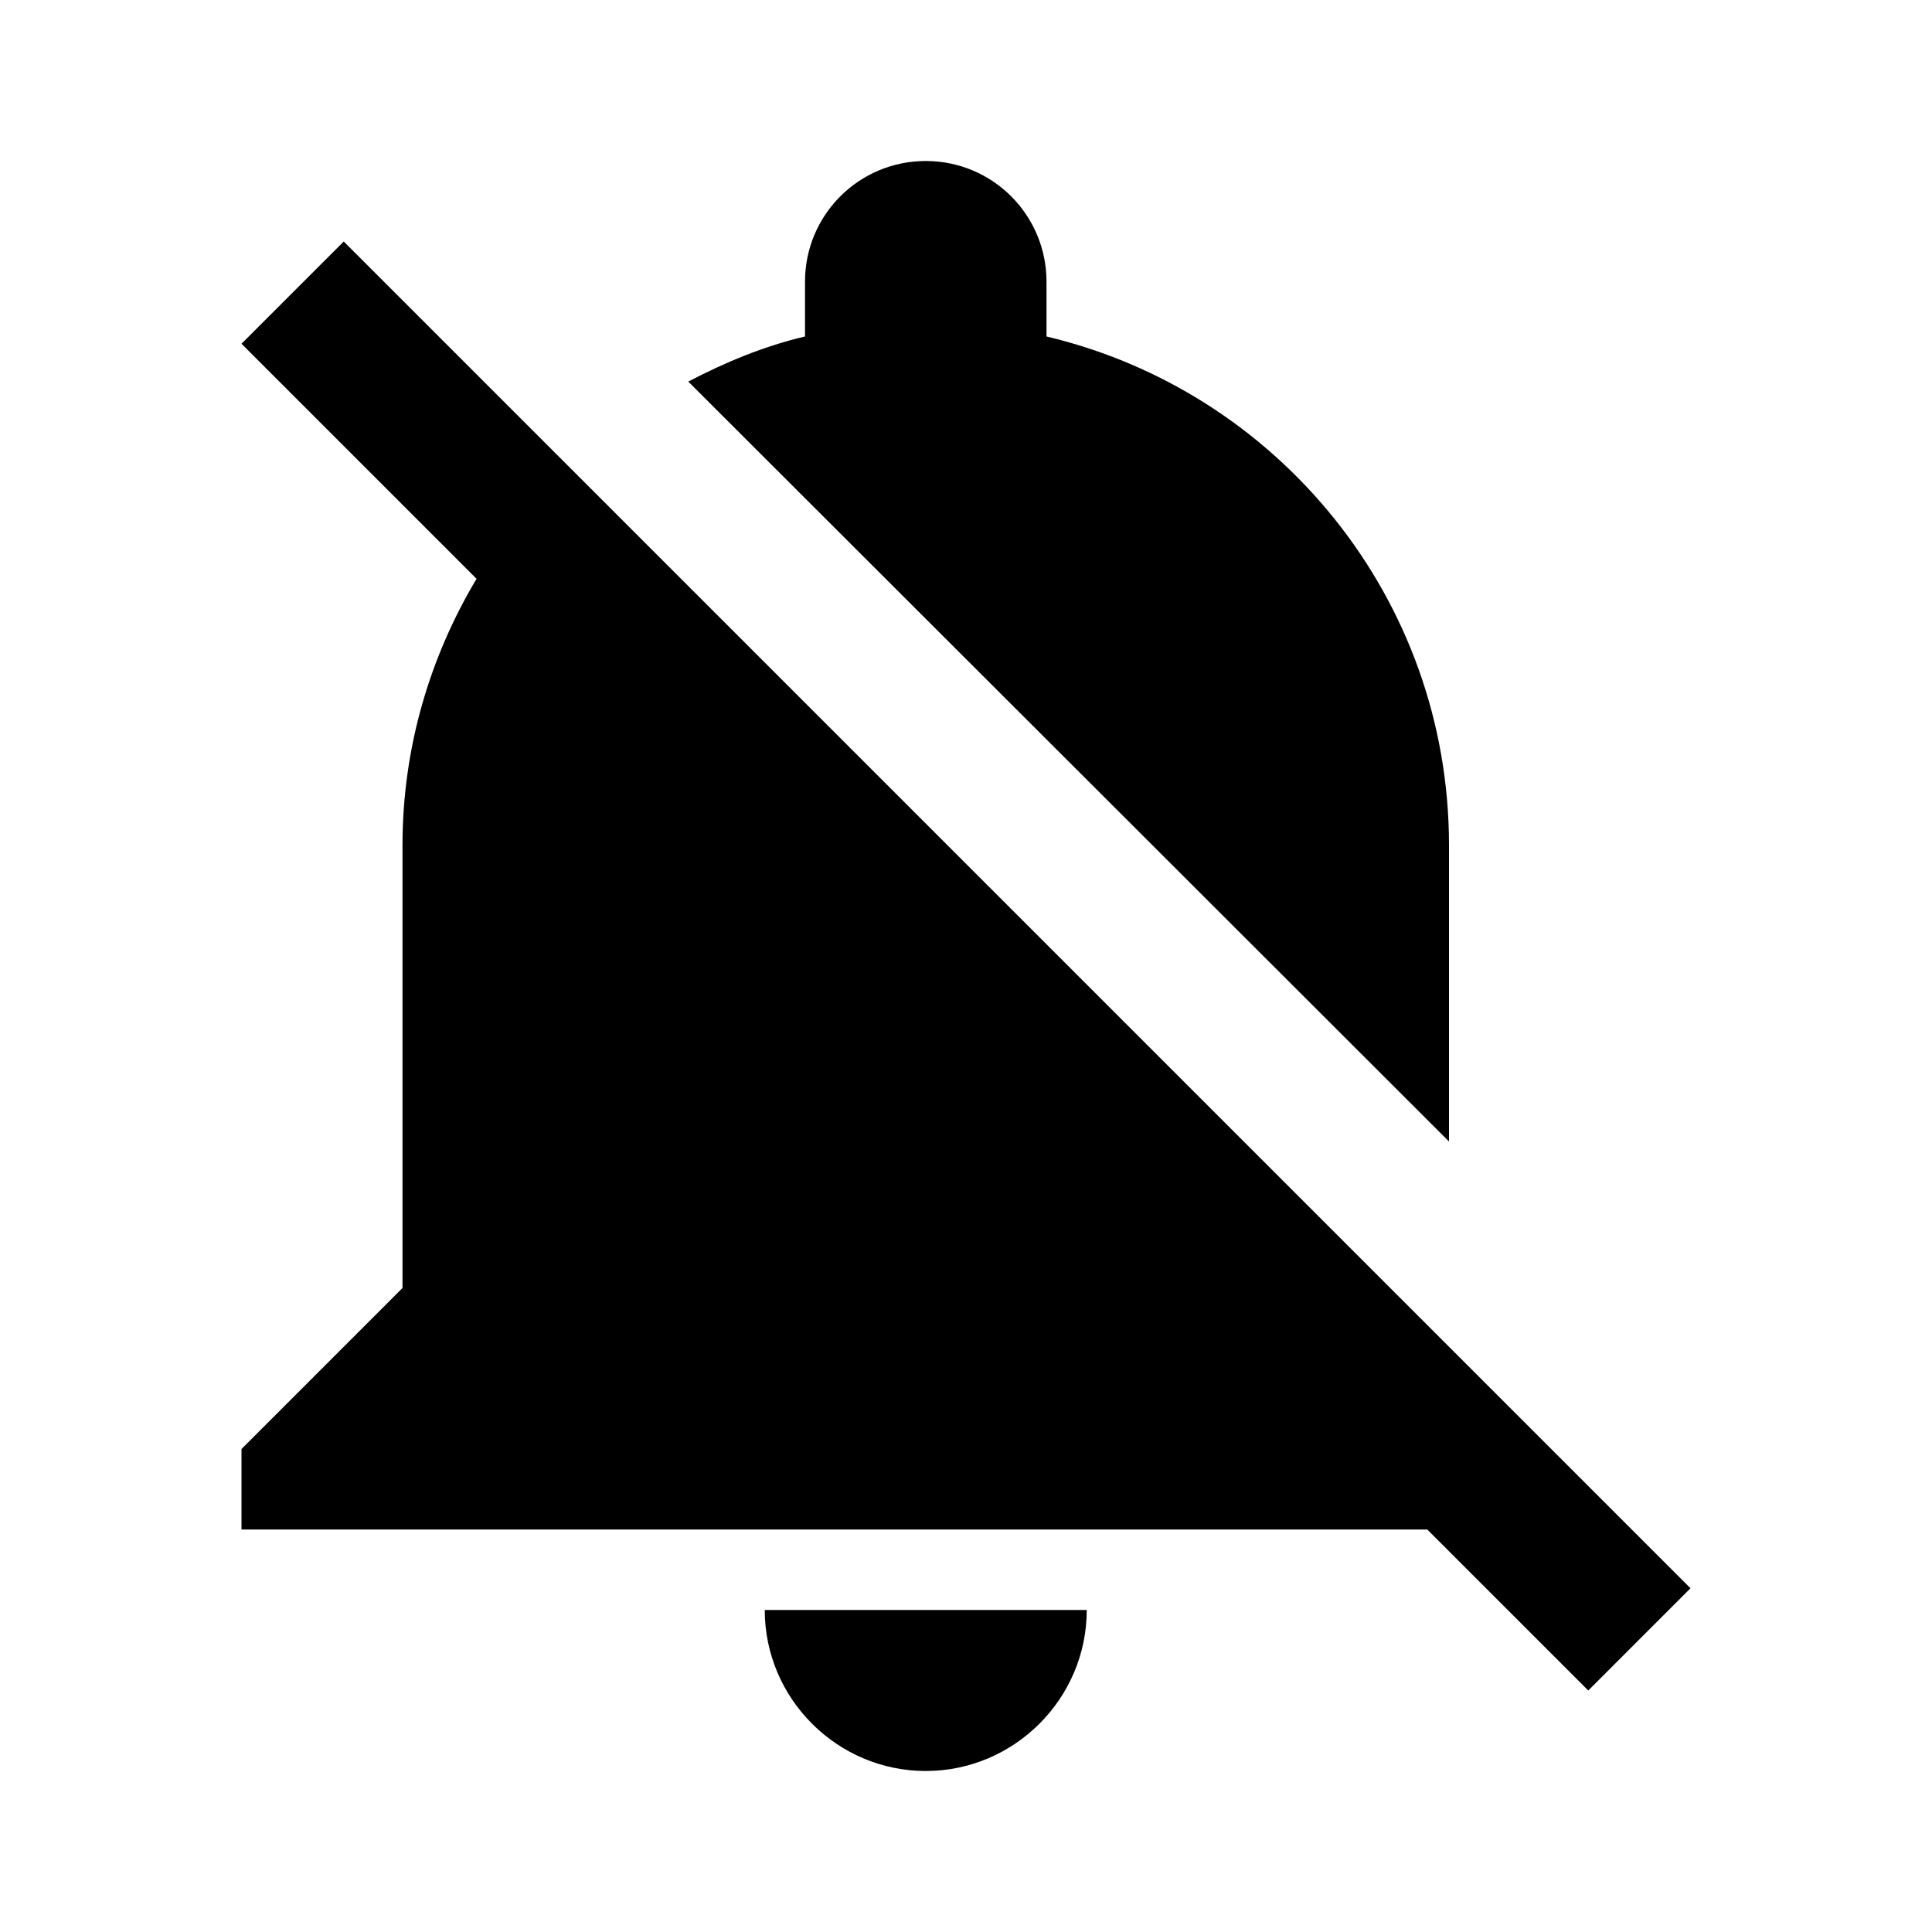
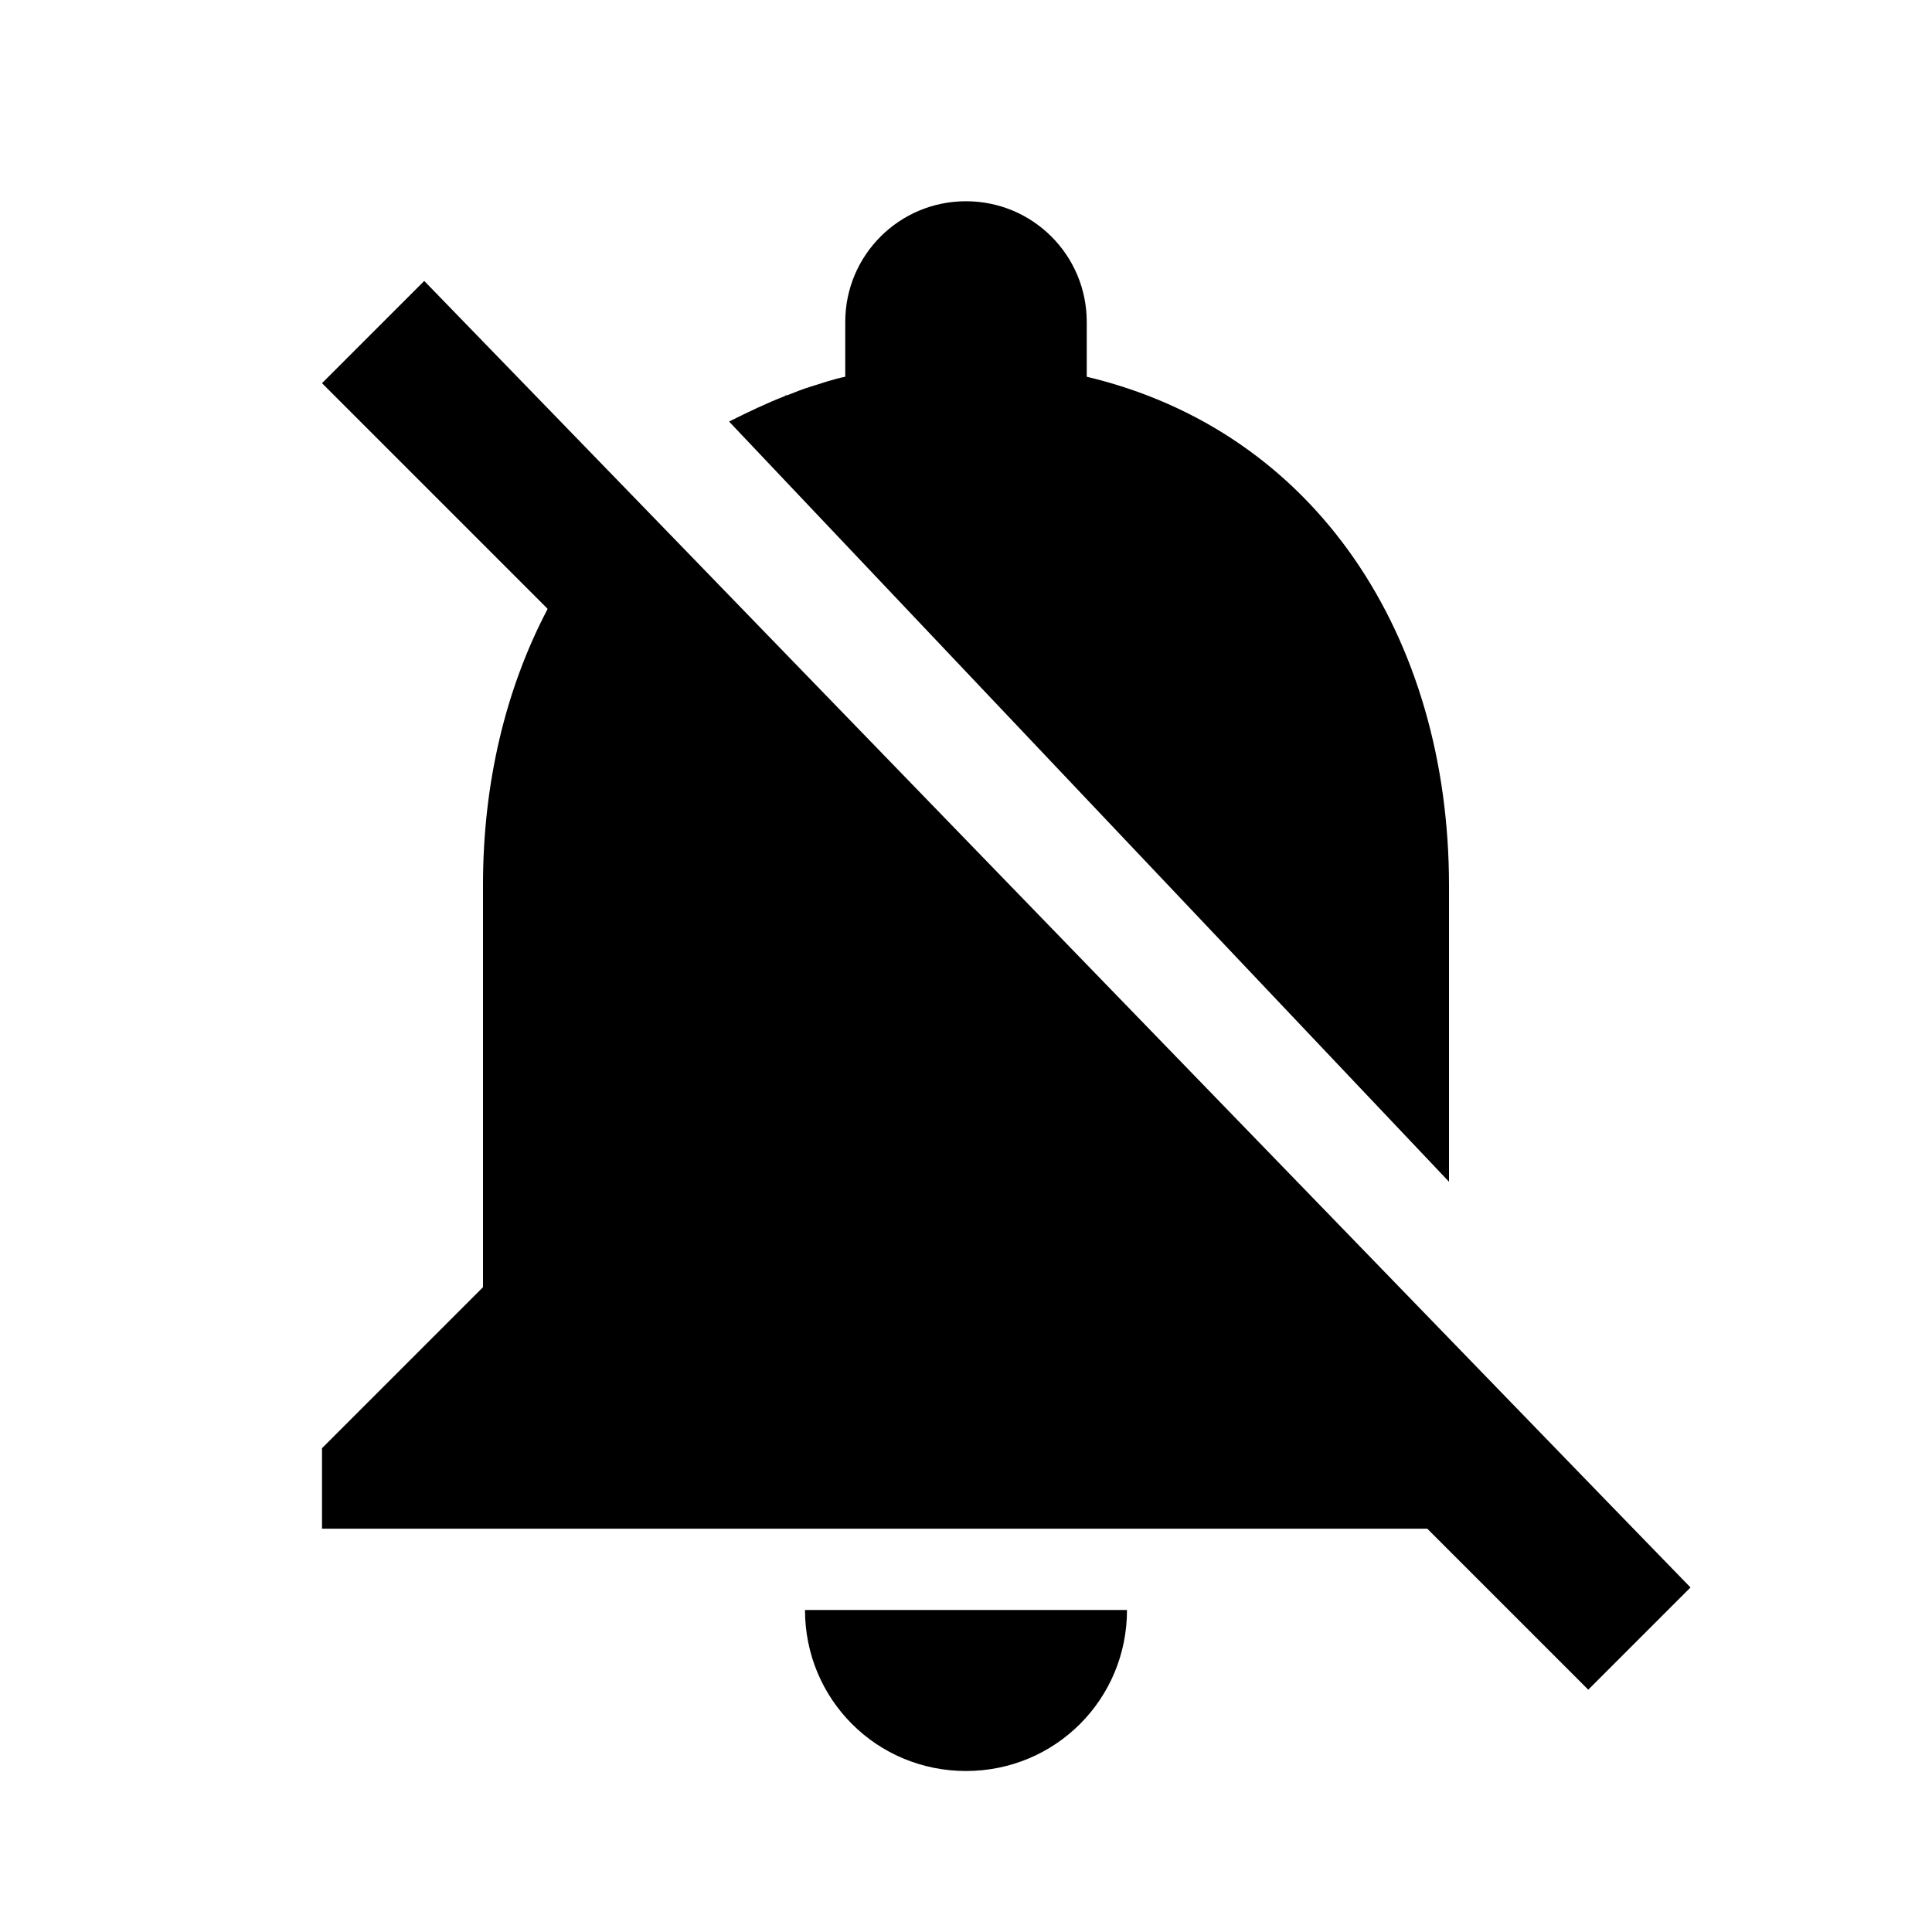
<svg xmlns="http://www.w3.org/2000/svg" width="24" height="24" viewBox="0 0 24 24">
-   <path d="M11.5 22c1.1 0 2-.9 2-2h-4c0 1.1.9 2 2 2zM18 10.5c0-3.07-2.13-5.64-5-6.32V3.5c0-.83-.67-1.5-1.5-1.5S10 2.67 10 3.5v.68c-.51.12-.99.32-1.45.56L18 14.18V10.5zm-.27 8.5l2 2L21 19.73 4.27 3 3 4.27l2.92 2.92C5.34 8.16 5 9.29 5 10.5V16l-2 2v1h14.73z" />
+   <path d="M20 18.69L7.84 6.14 5.27 3.49 4 4.76l2.8 2.8v.01c-.52.99-.8 2.16-.8 3.42v5l-2 2v1h13.73l2 2L21 19.72l-1-1.03zM12 22c1.11 0 2-.89 2-2h-4c0 1.11.89 2 2 2zm6-7.32V11c0-3.08-1.64-5.64-4.5-6.32V4c0-.83-.67-1.5-1.5-1.5s-1.5.67-1.5 1.5v.68c-.15.03-.29.08-.42.12-.1.03-.2.07-.3.11h-.01c-.01 0-.01 0-.02.01-.23.09-.46.2-.68.31 0 0-.01 0-.01.01L18 14.68z" />
</svg>
